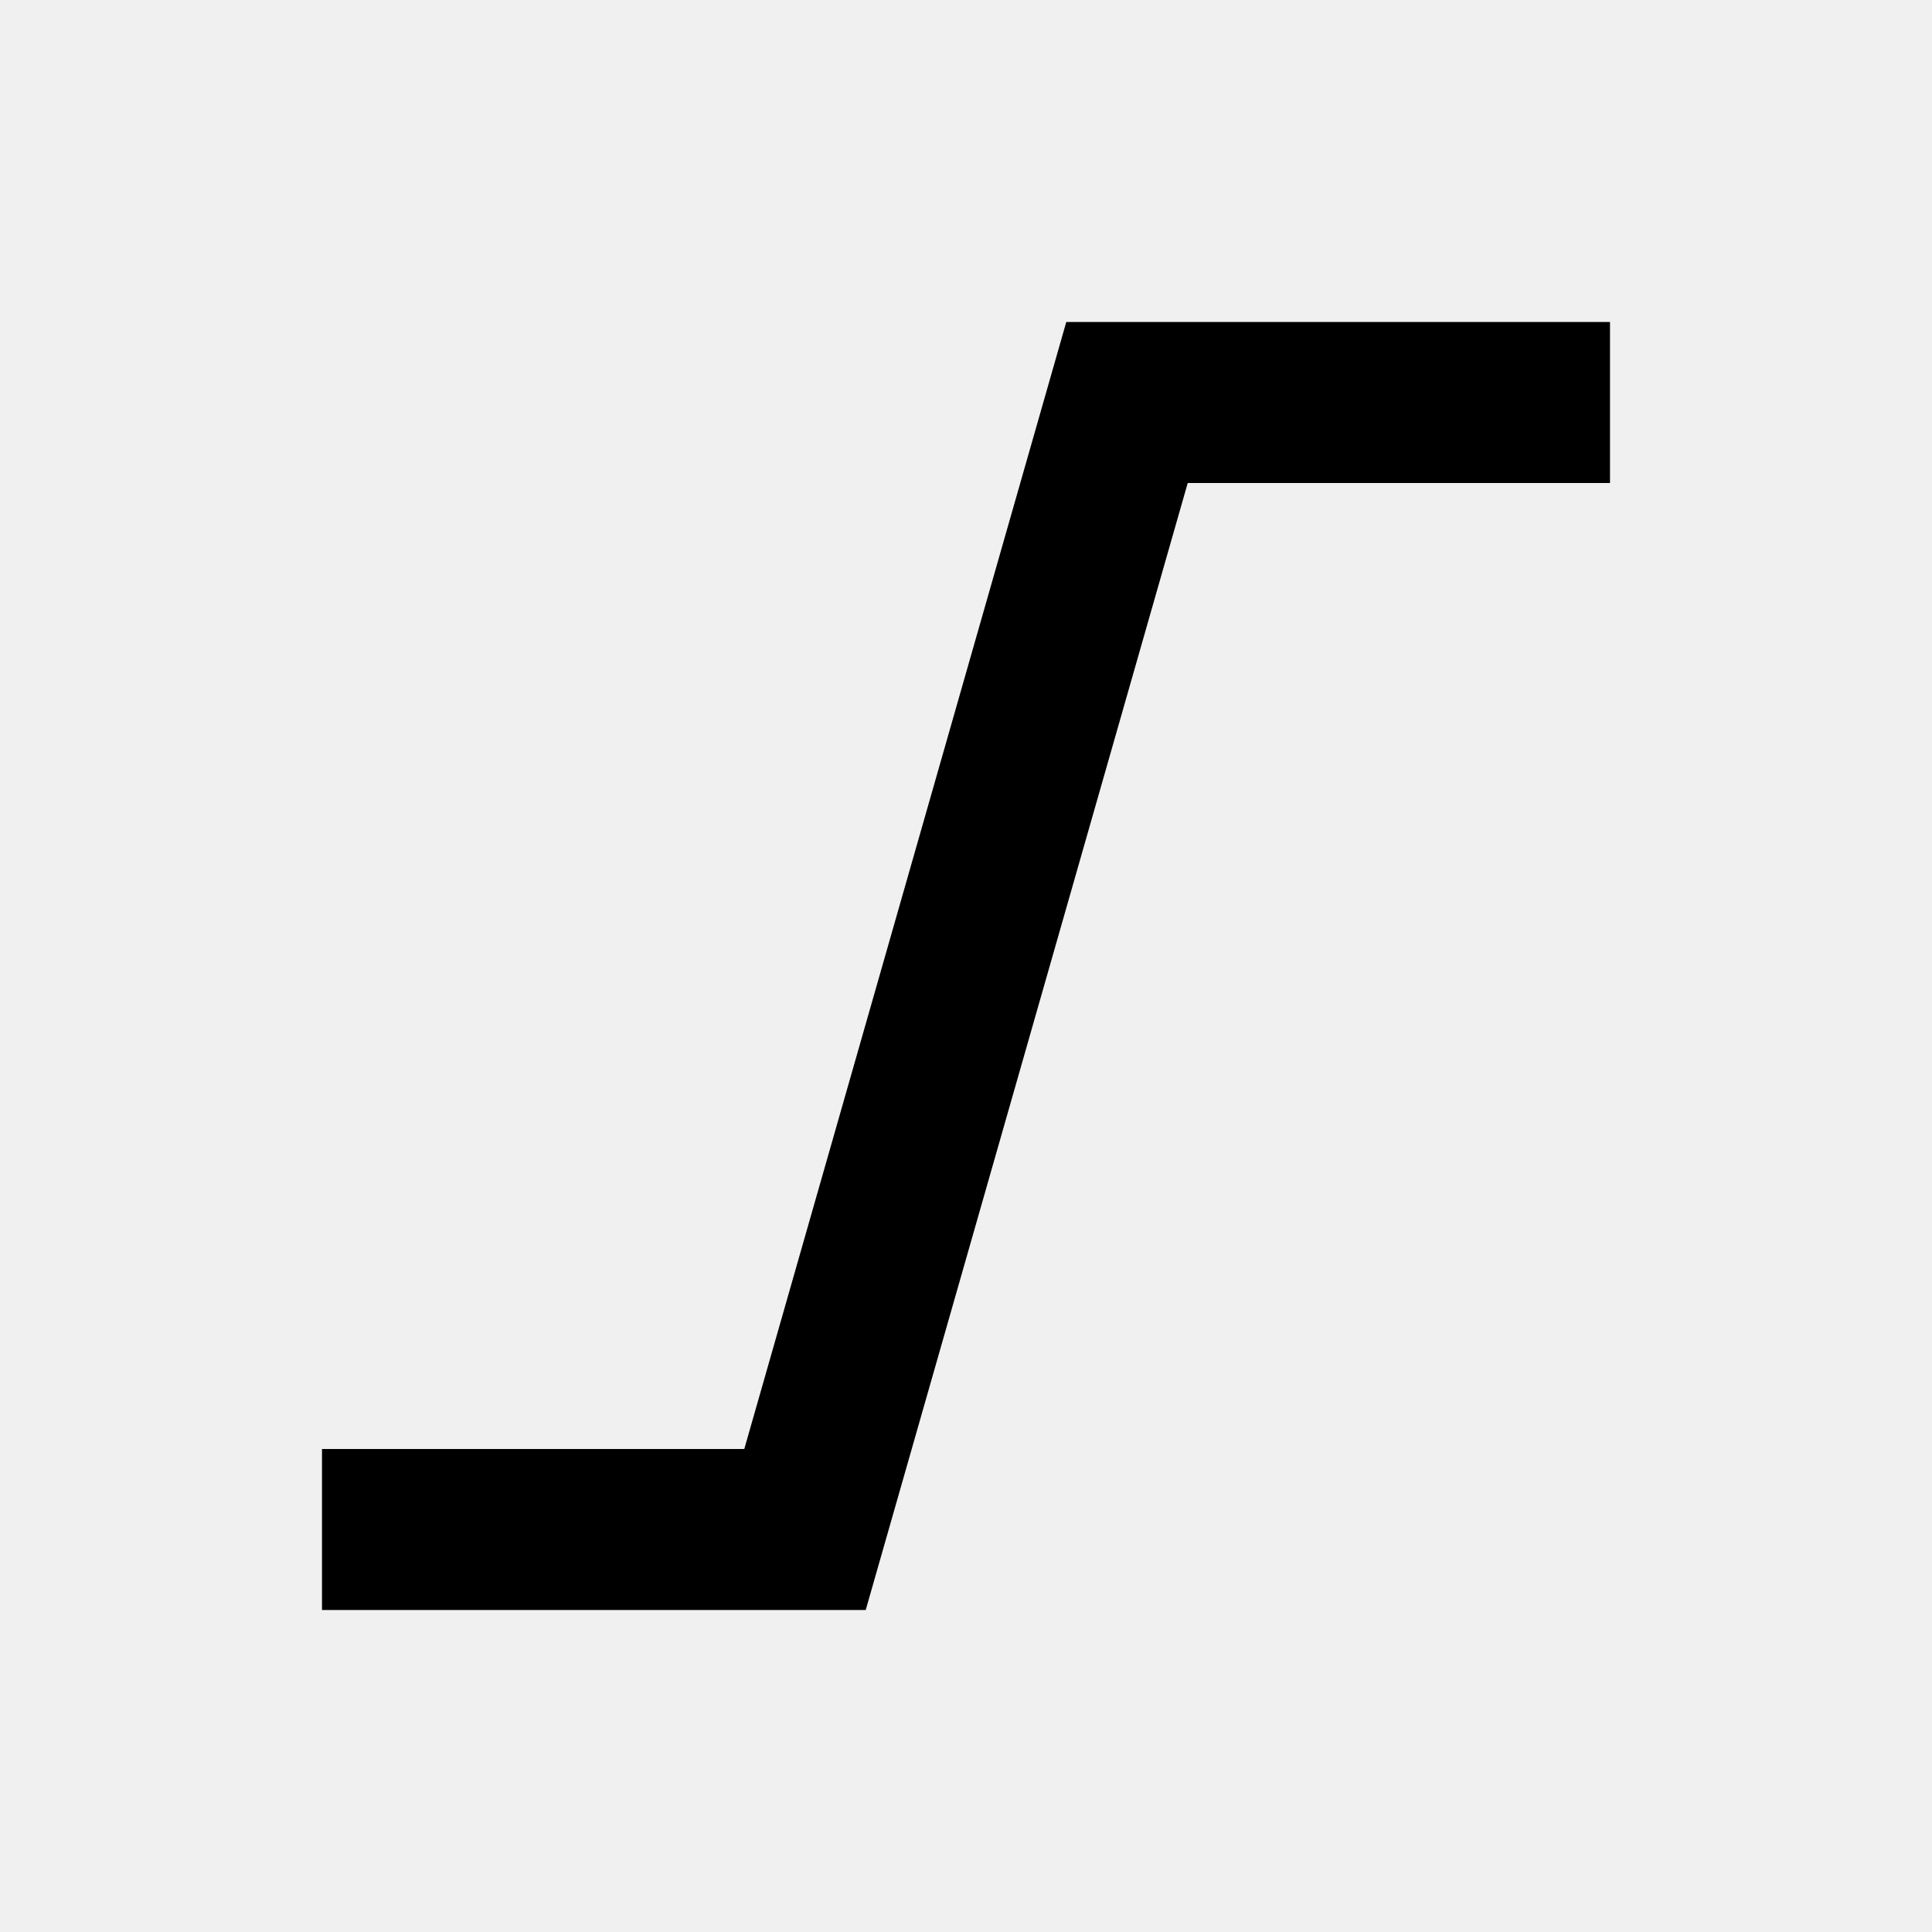
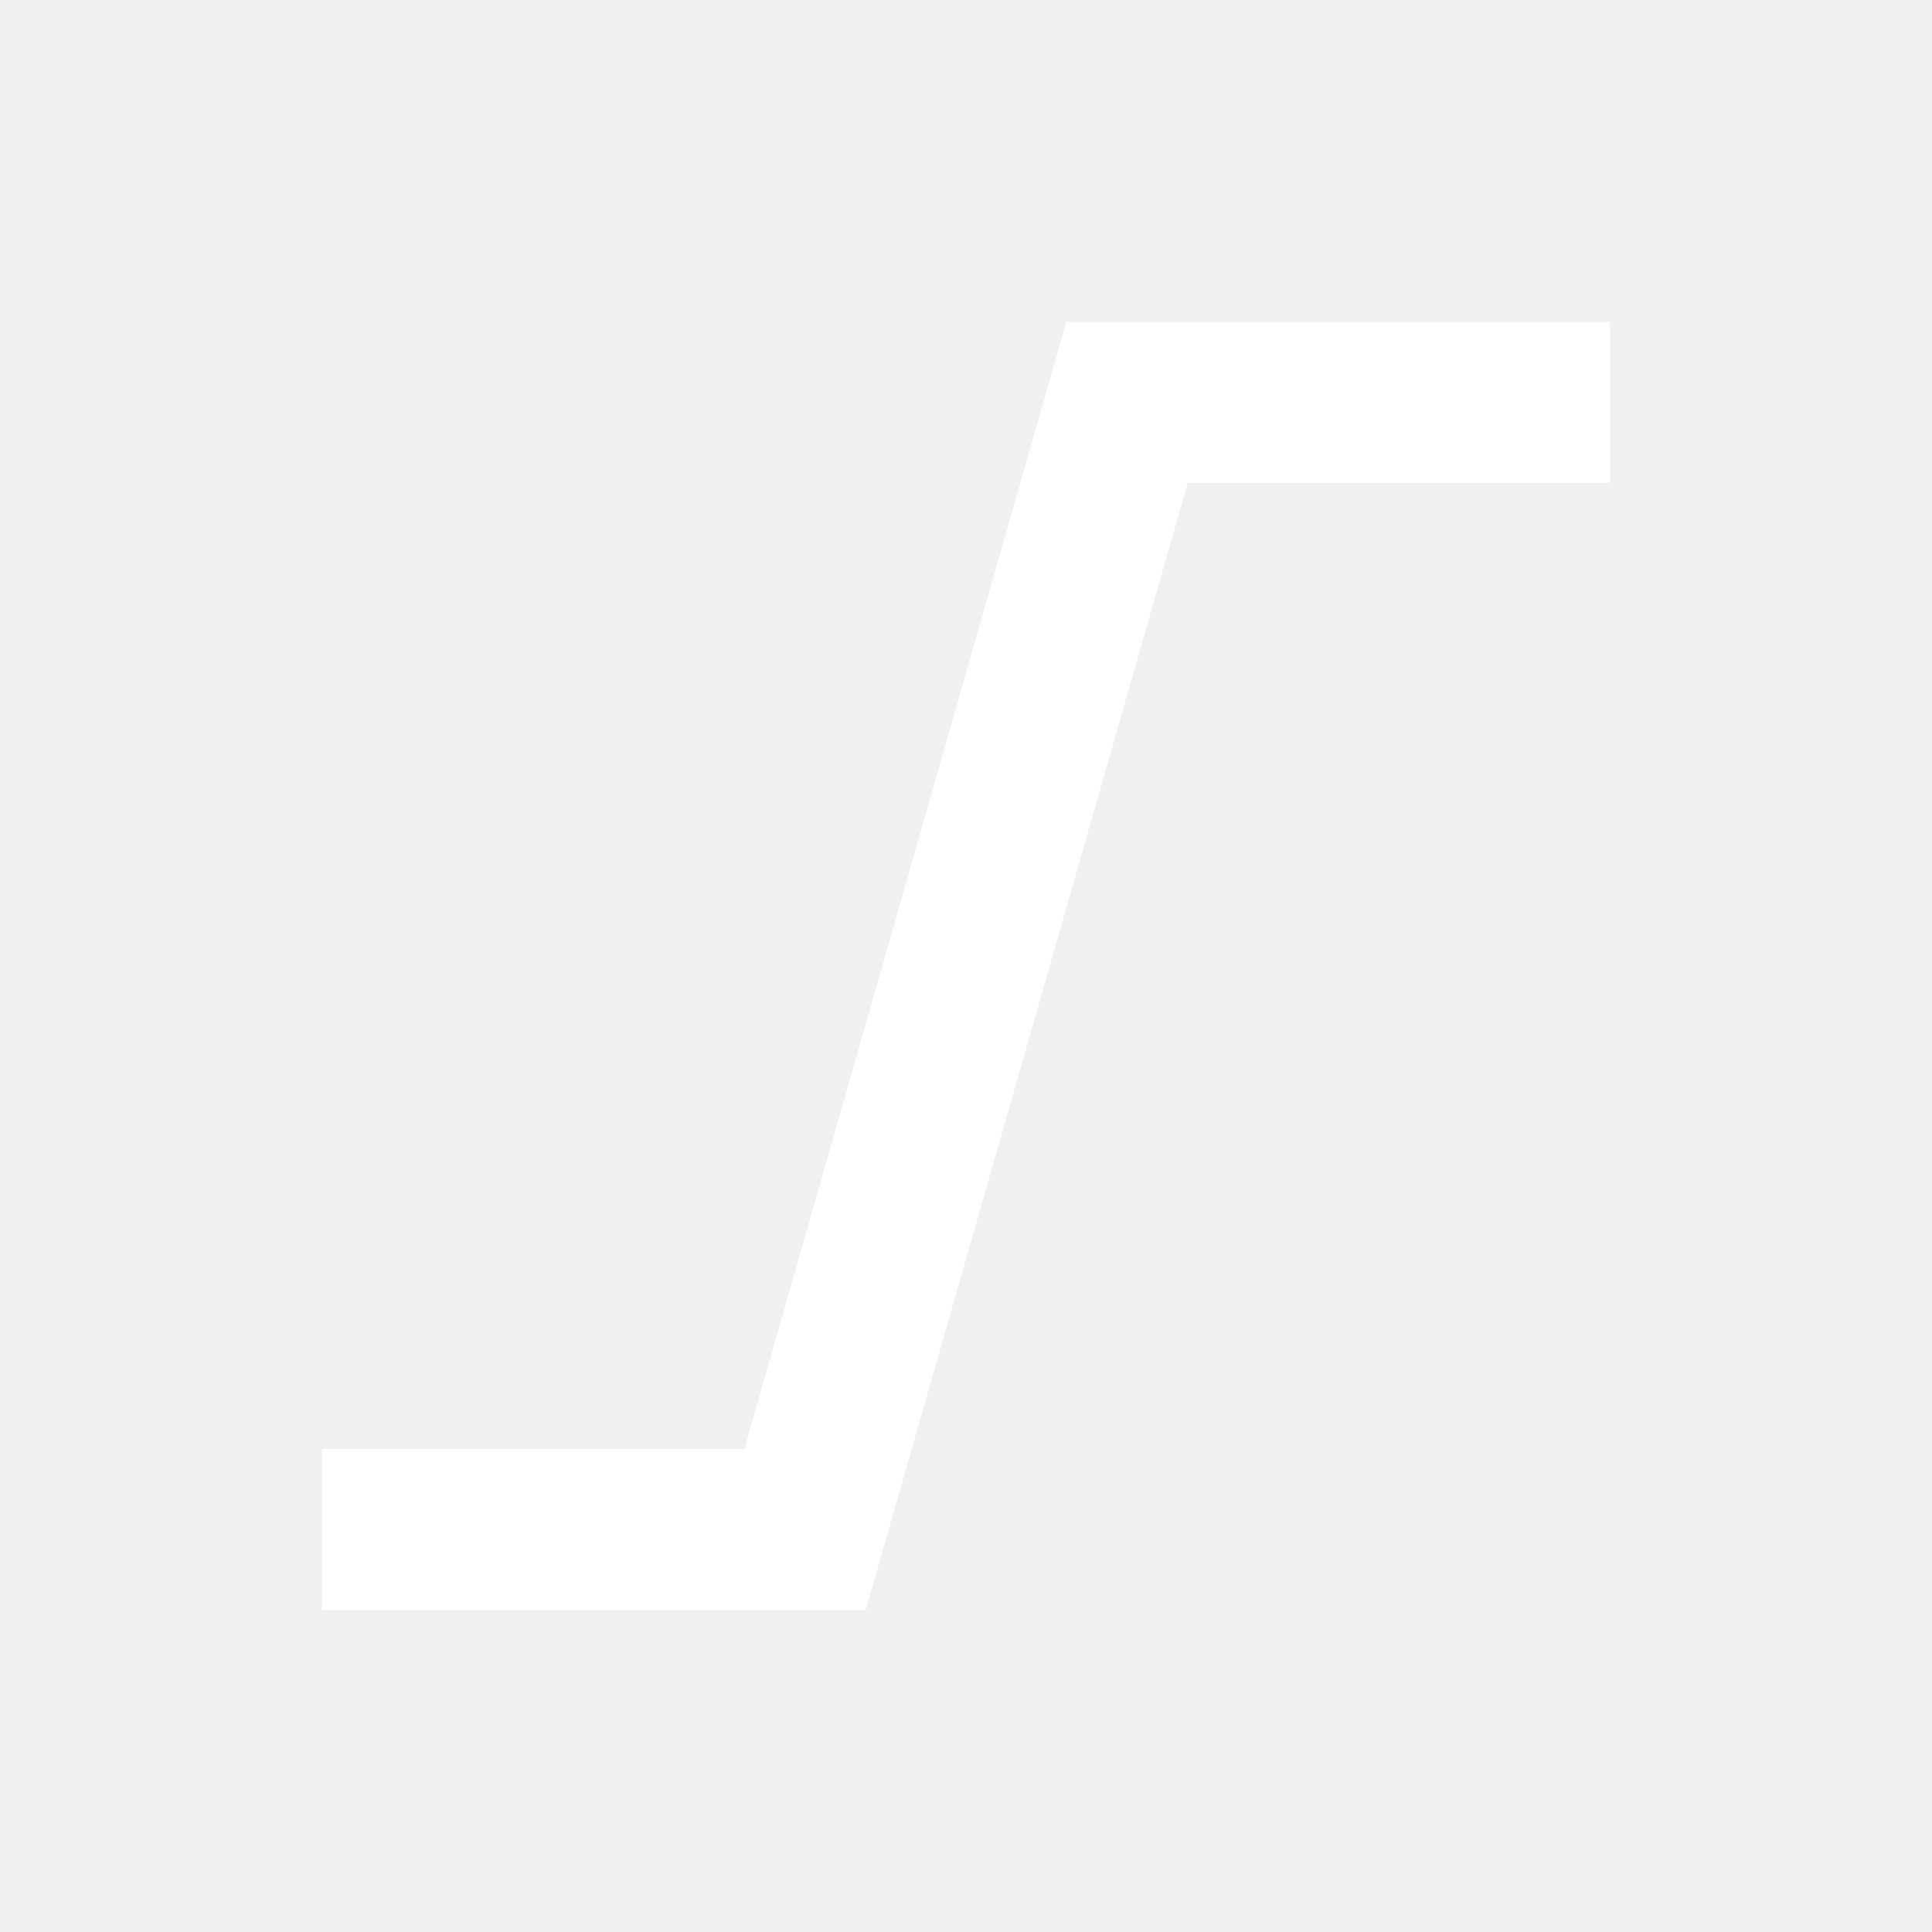
<svg xmlns="http://www.w3.org/2000/svg" id="svg2989" height="24" width="24" version="1.1">
  <g id="layer1" transform="translate(1 -1029.4)">
-     <path id="path3007" d="m4 1048.4h5l4-14h5" stroke="#000" stroke-linecap="square" stroke-width="2" fill="none" />
+     <path id="path3007" d="m4 1048.4h5l4-14h5" stroke="#FFFFFF" stroke-linecap="square" stroke-width="2" fill="none" />
  </g>
</svg>
